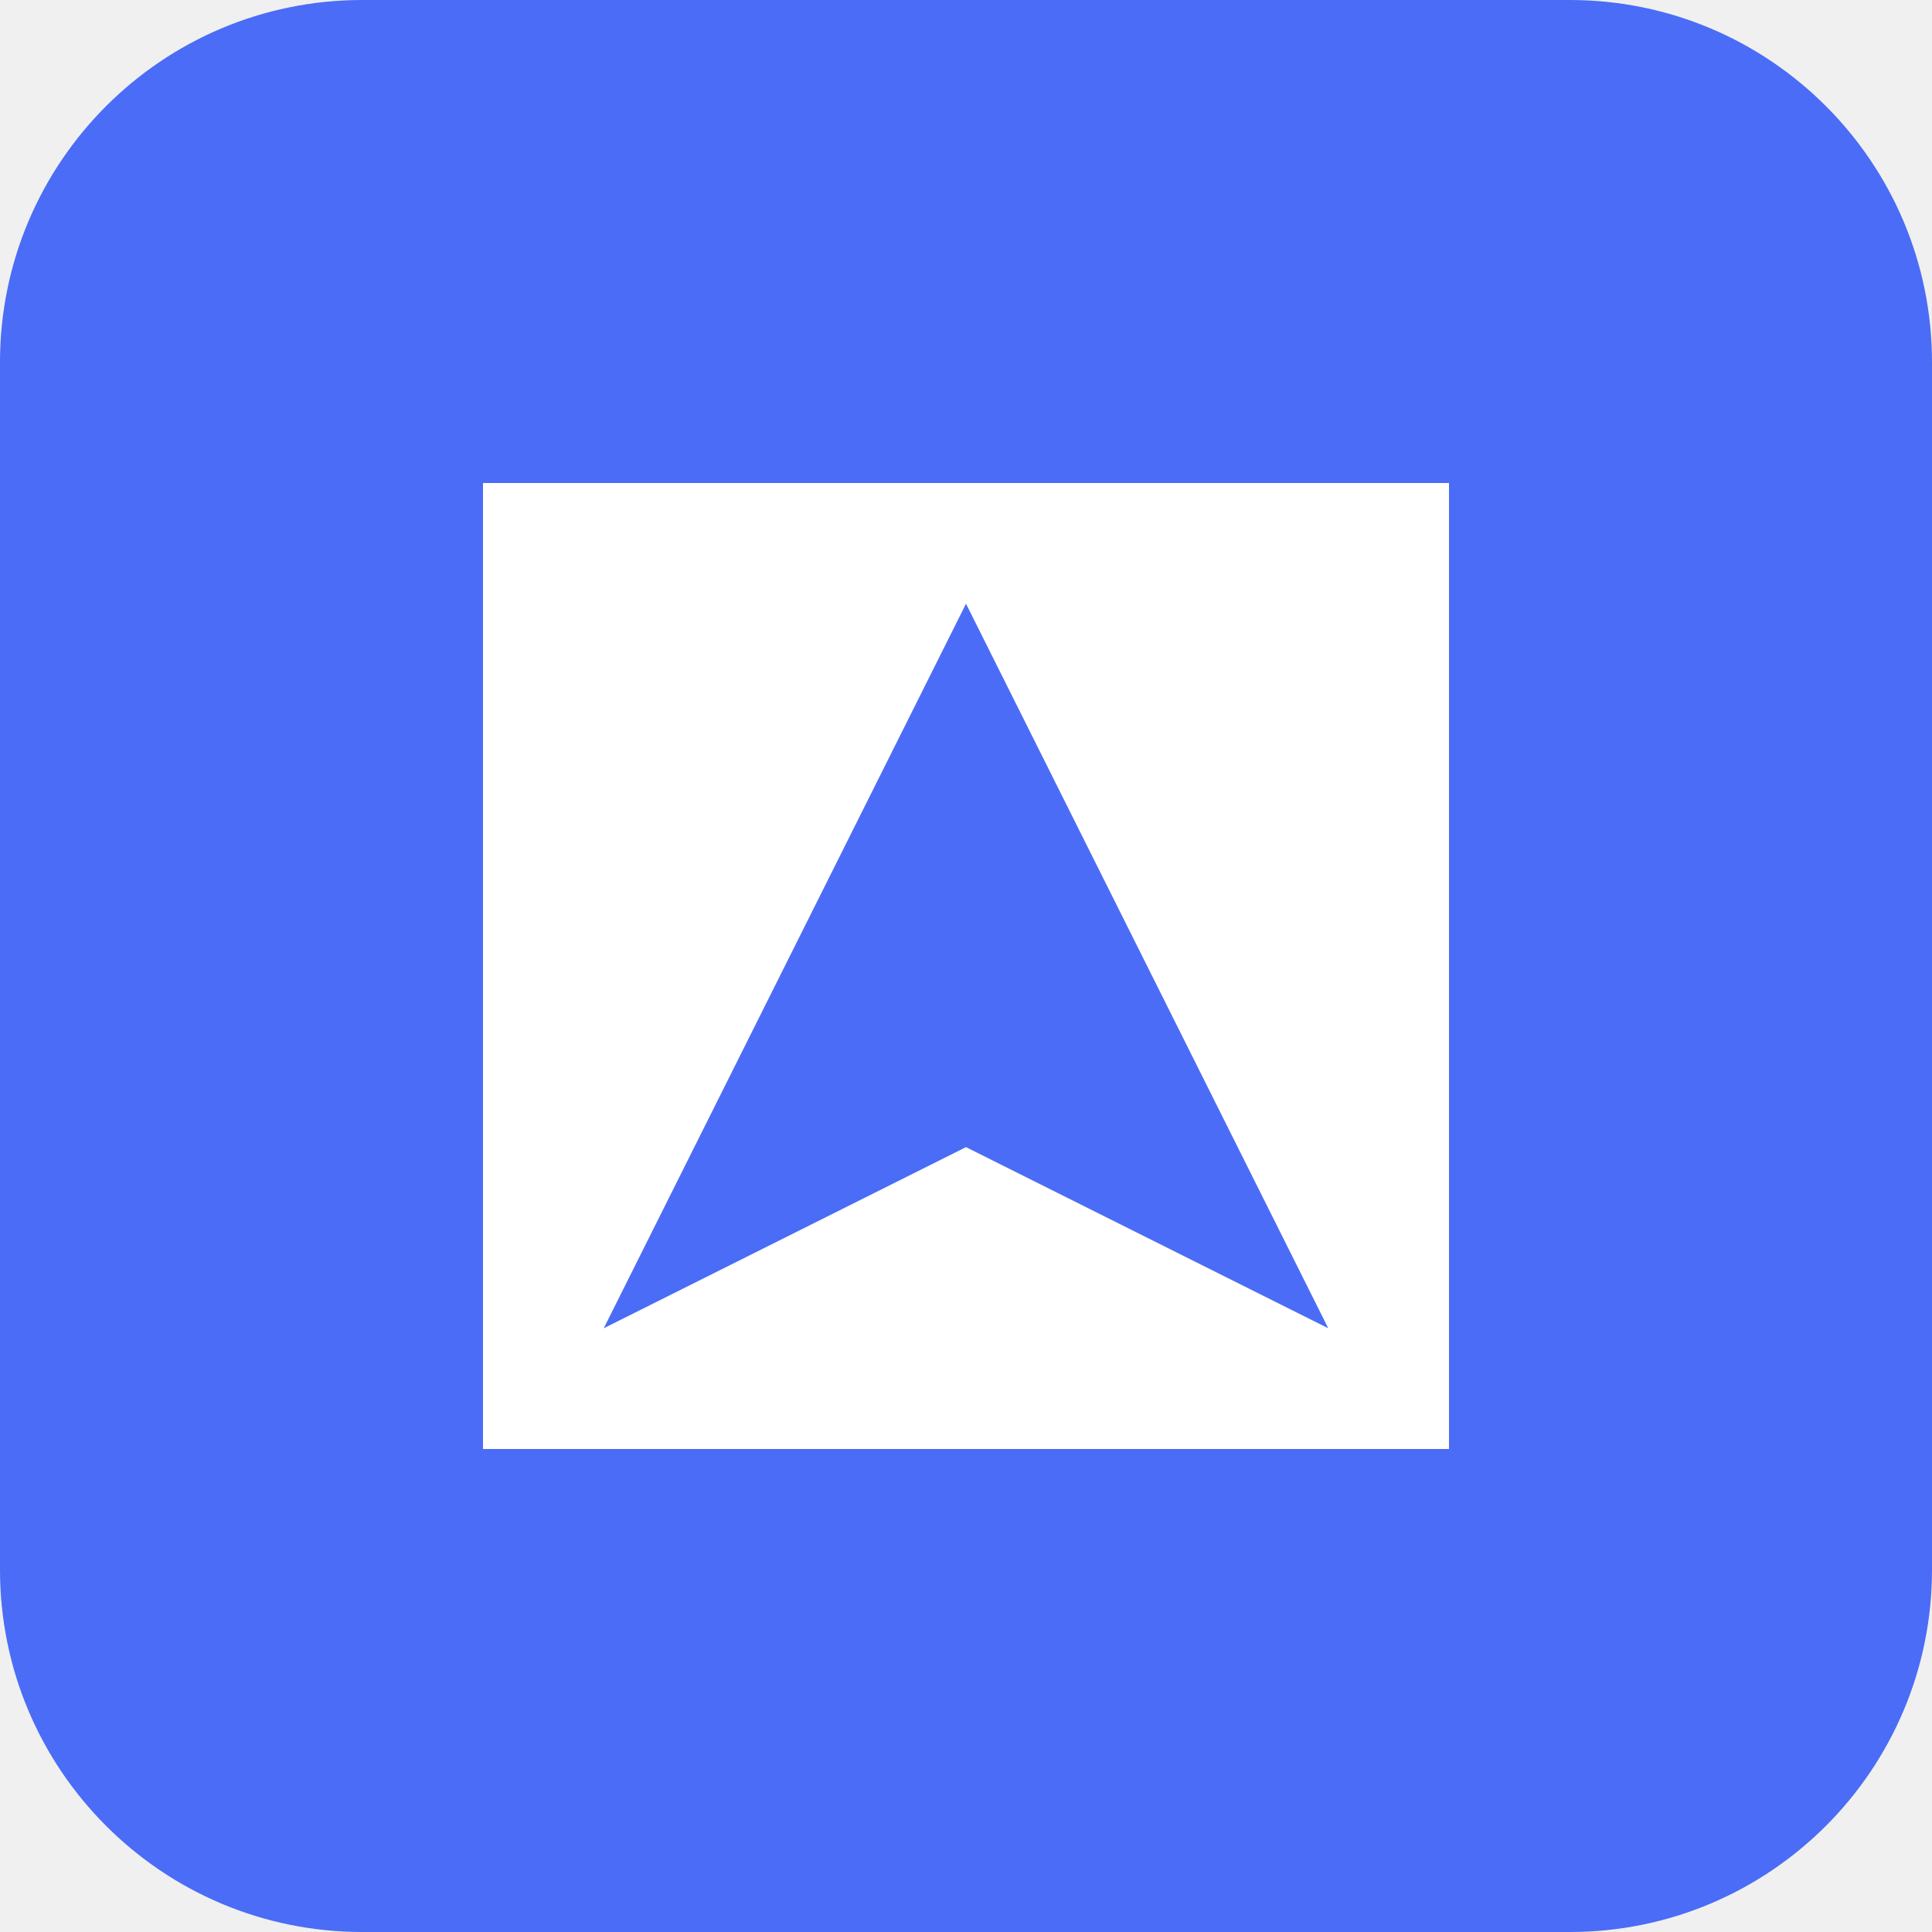
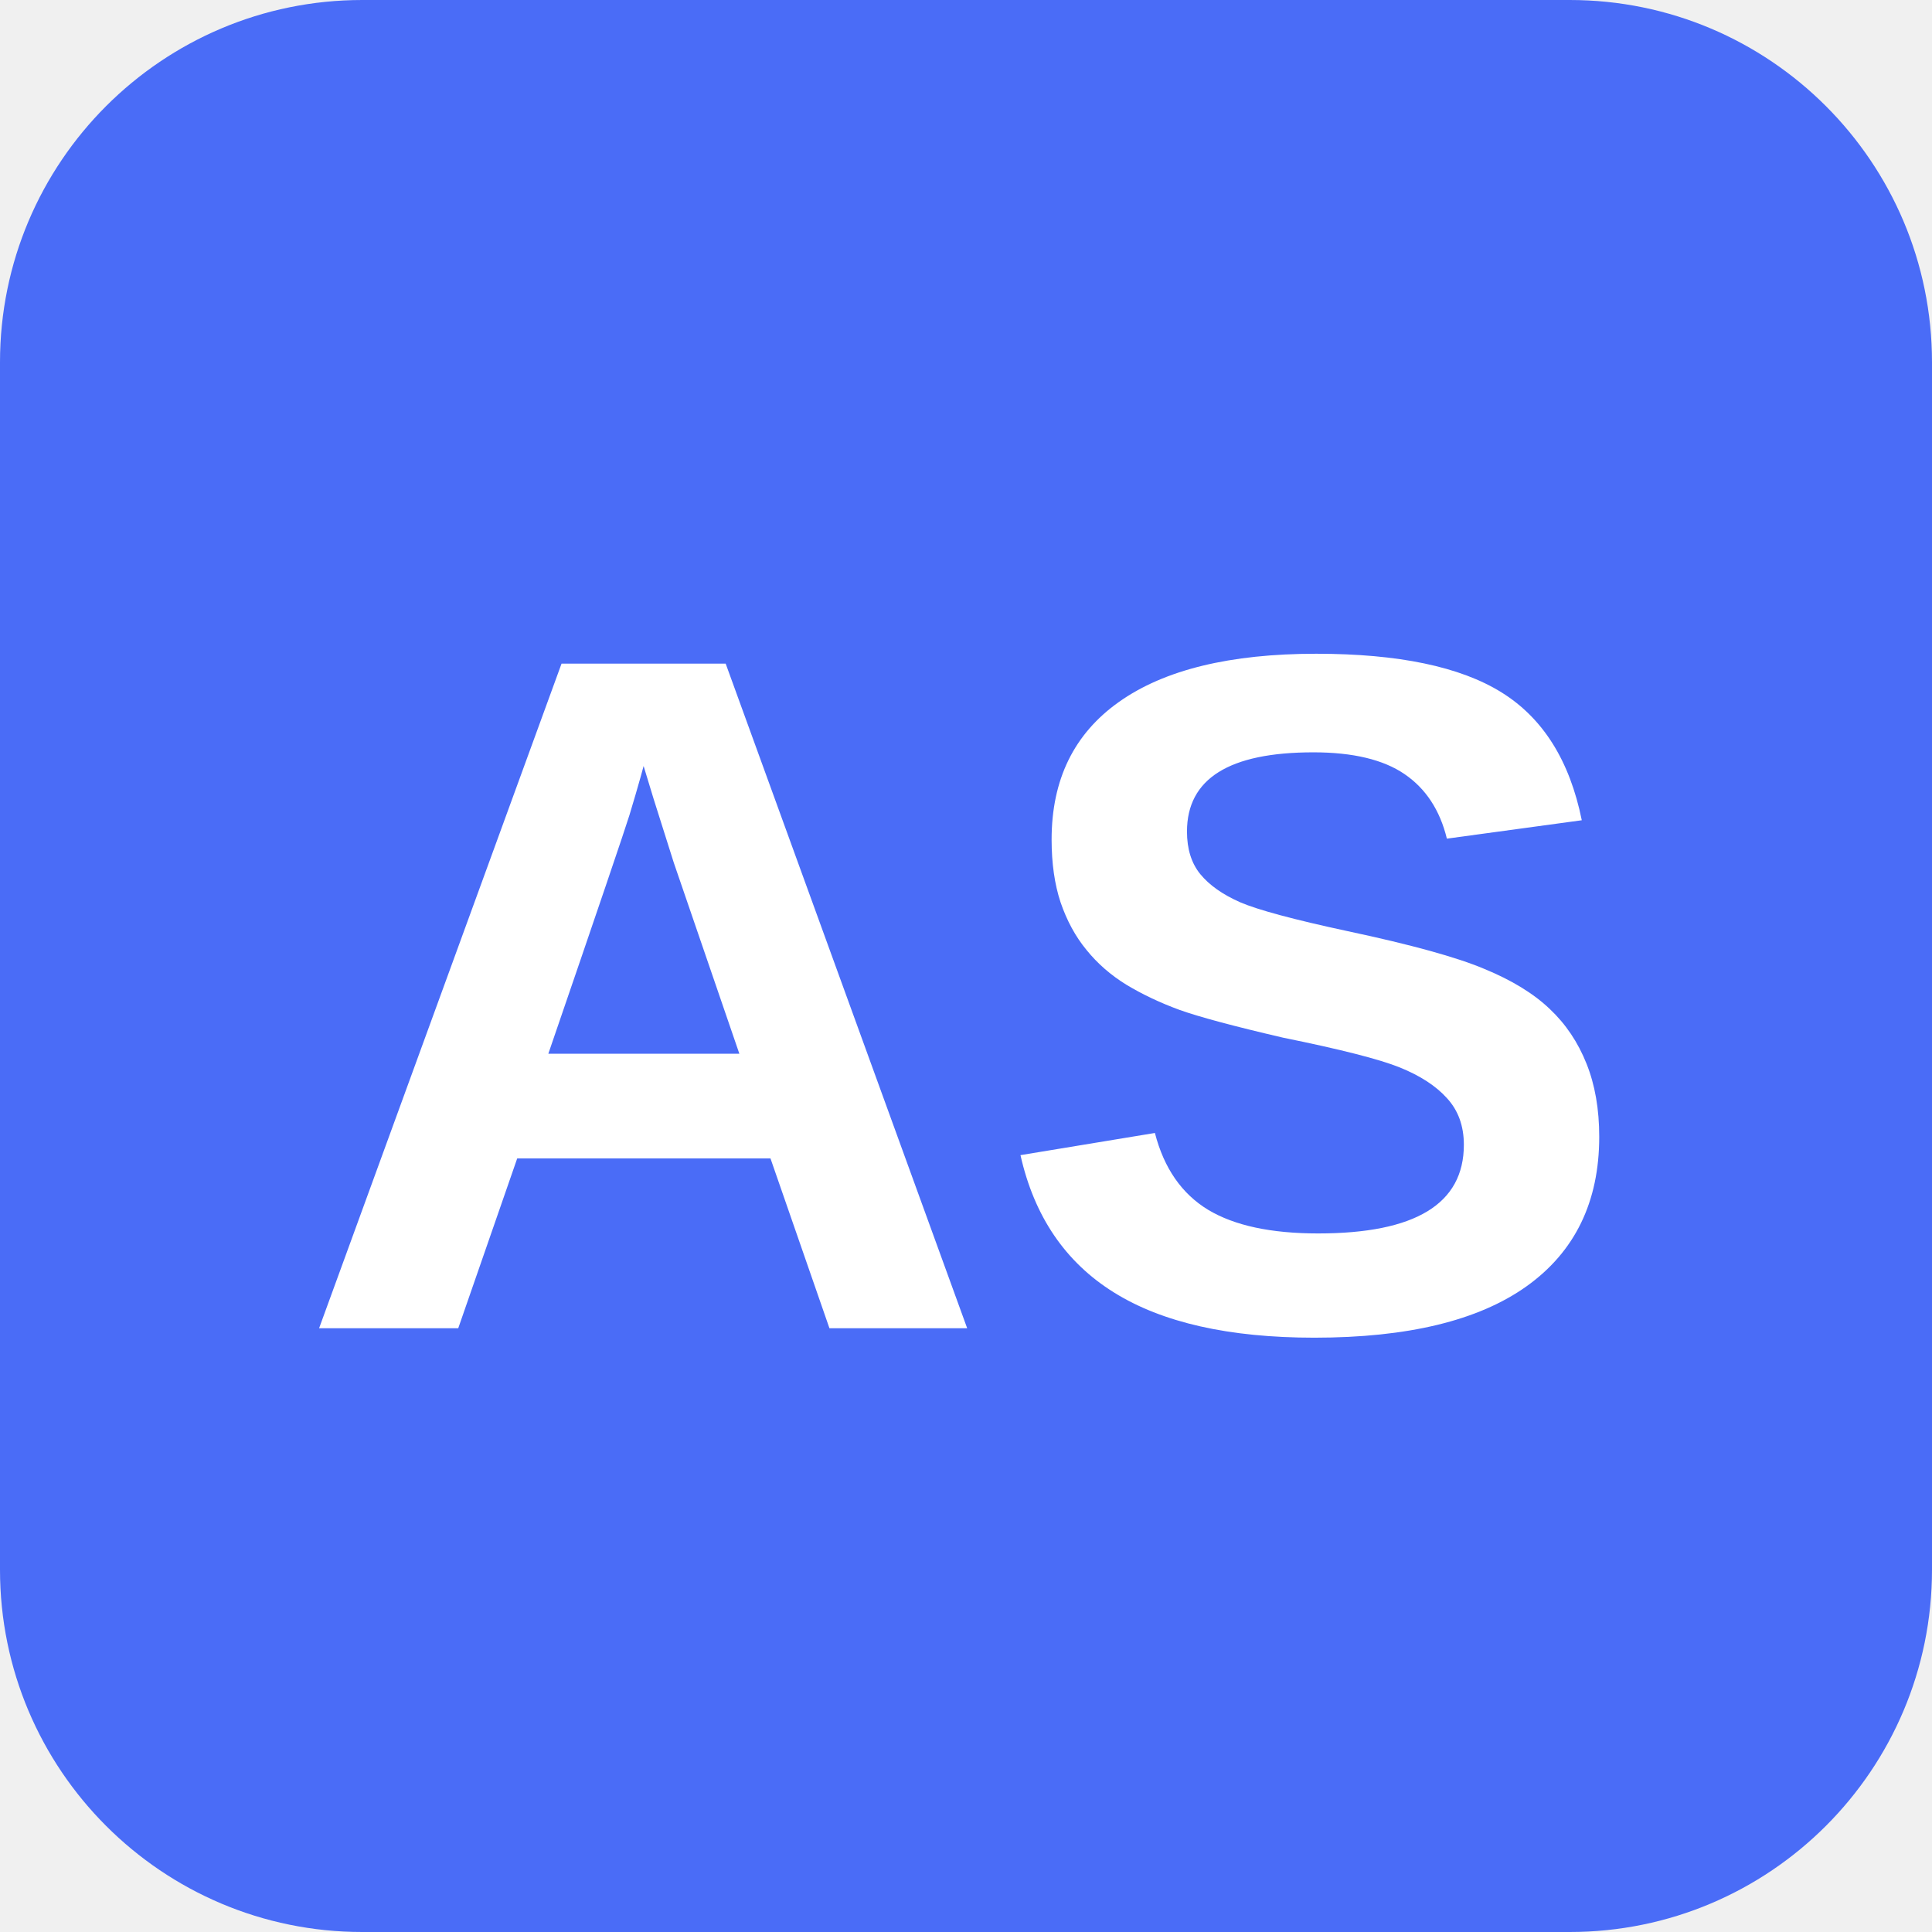
- <svg xmlns="http://www.w3.org/2000/svg" width="32" height="32" viewBox="0 0 32 32">
-   <rect width="32" height="32" rx="6" fill="#4a6cf7" />
-   <path d="M8 8h16v16H8z" fill="#fff" />
-   <path d="M16 10l6 12-6-3-6 3 6-12z" fill="#4a6cf7" />
+ <svg xmlns="http://www.w3.org/2000/svg" width="64" height="64" viewBox="0 0 64 64">
+   <rect width="64" height="64" rx="12" fill="#4A6CF7" />
+   <text x="32" y="44" font-family="Arial, sans-serif" font-size="32" font-weight="bold" fill="white" text-anchor="middle">AS</text>
</svg>
